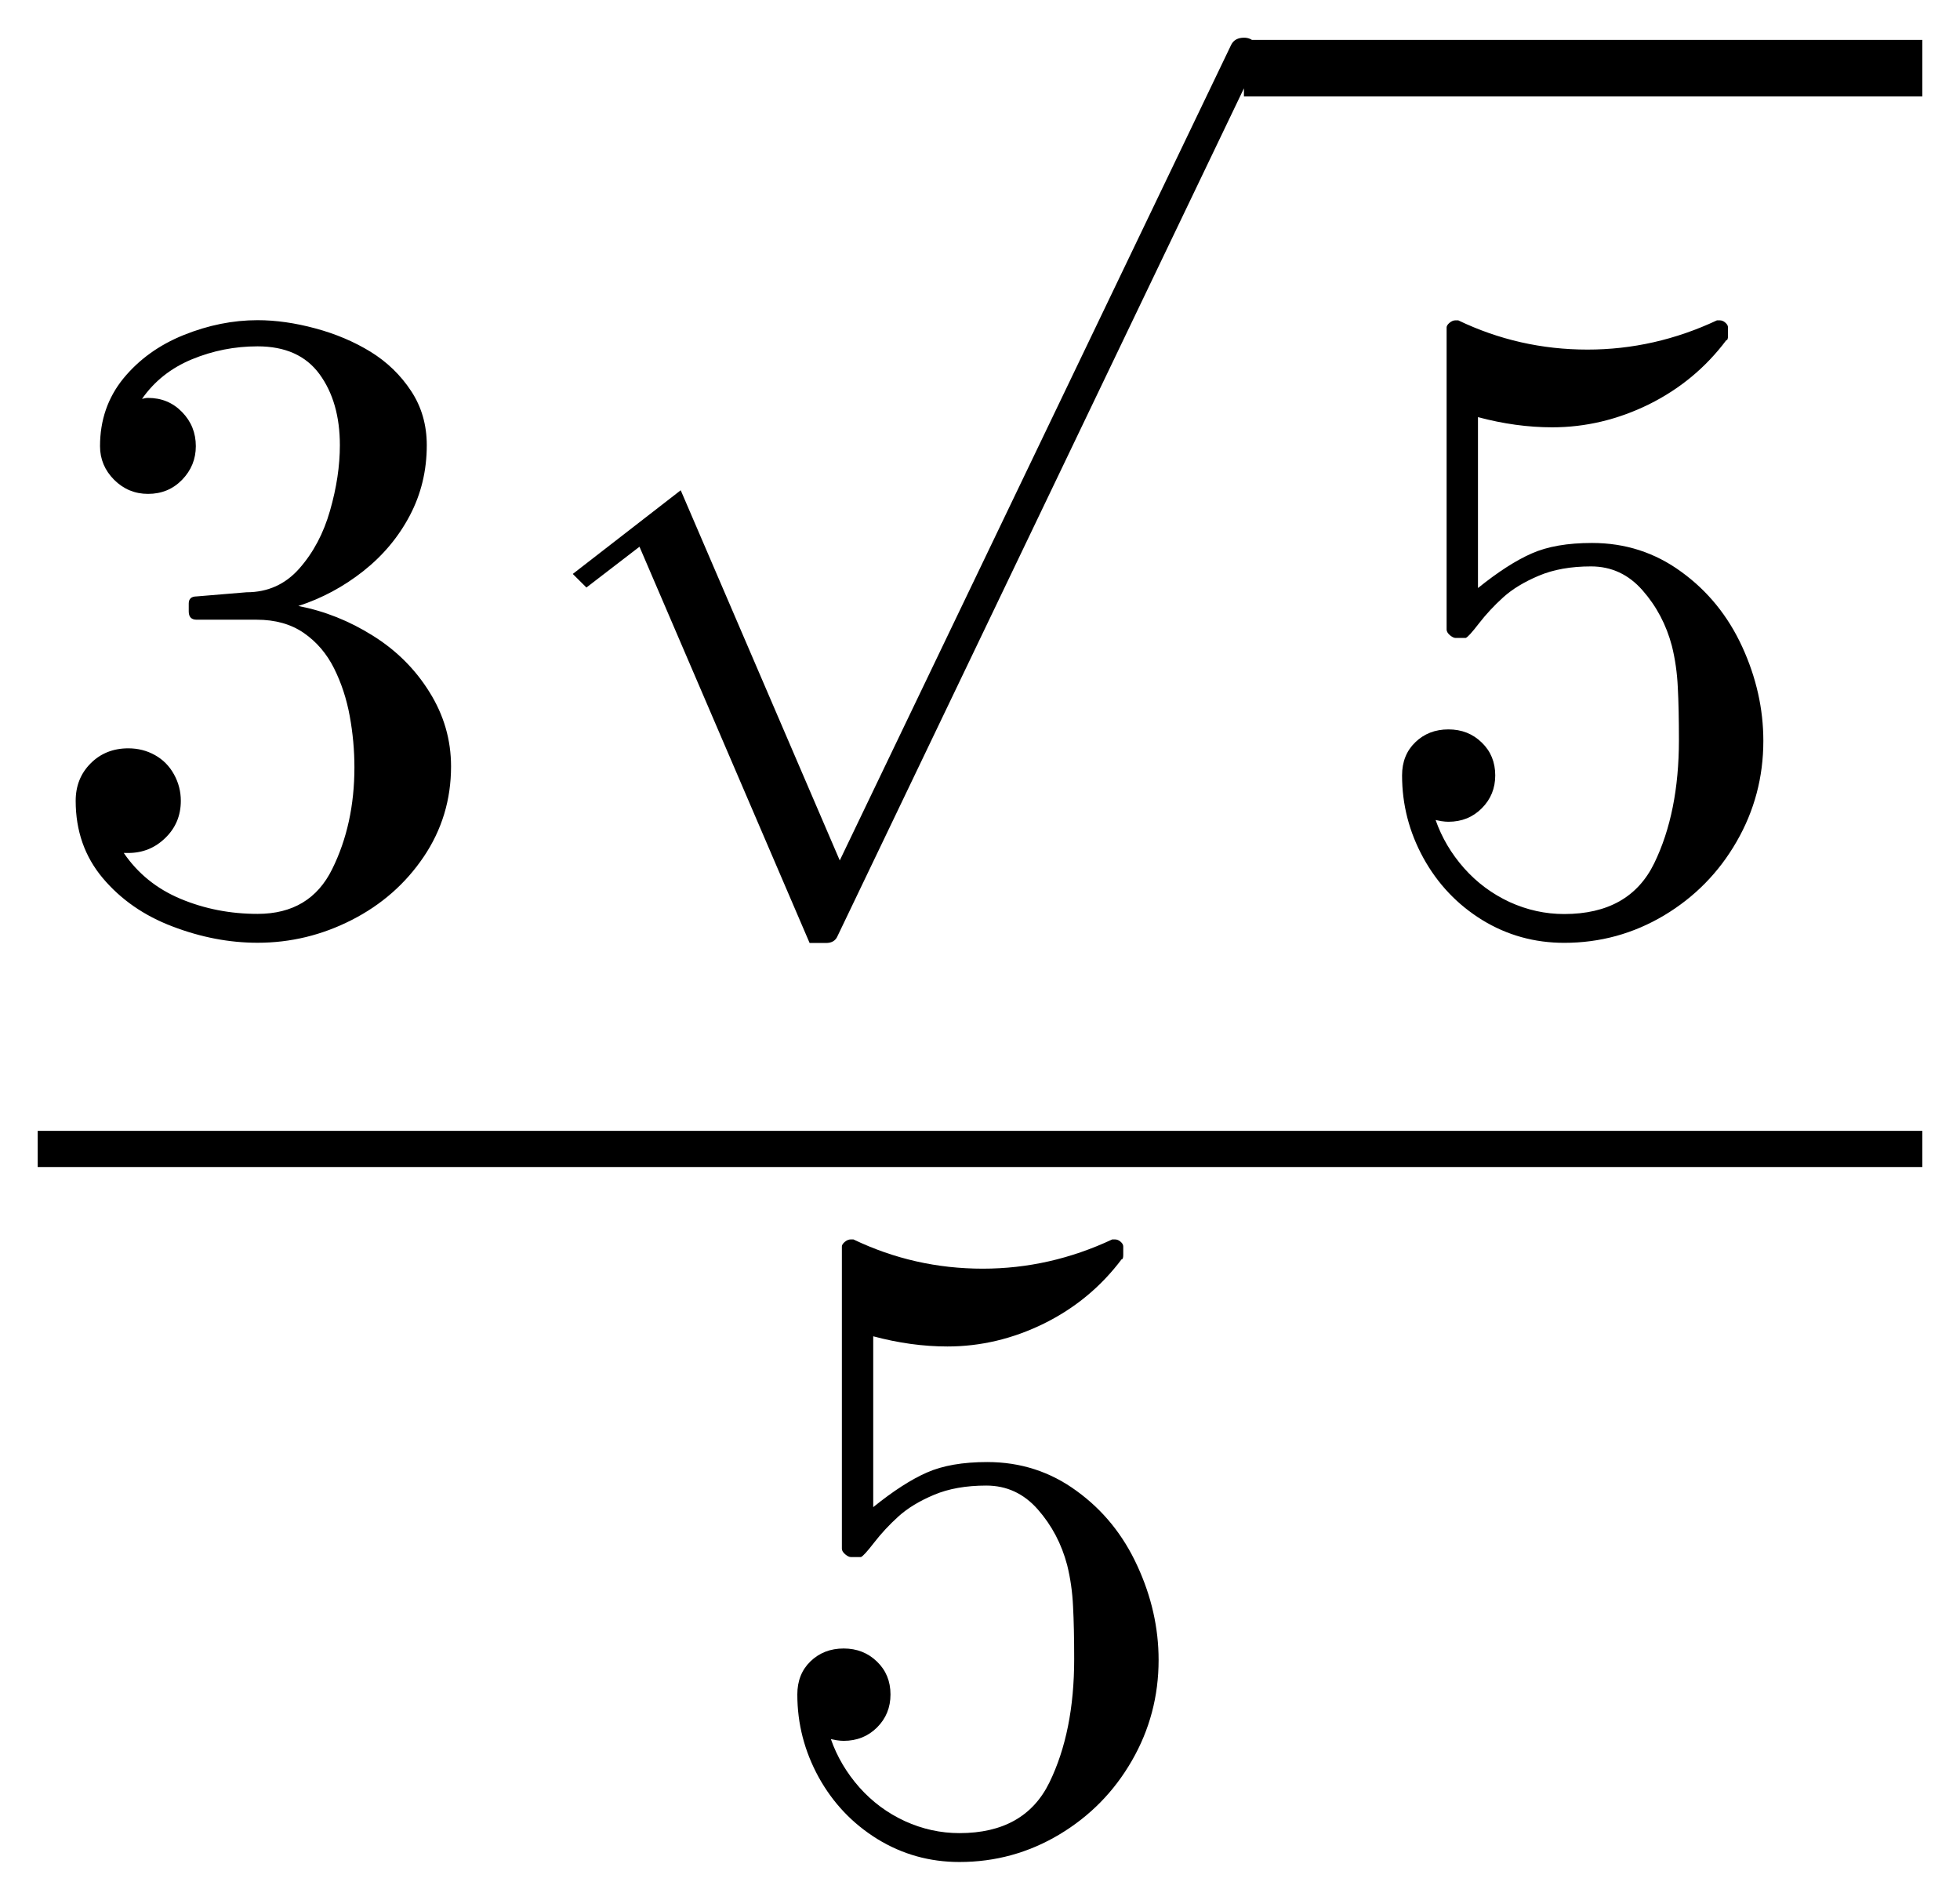
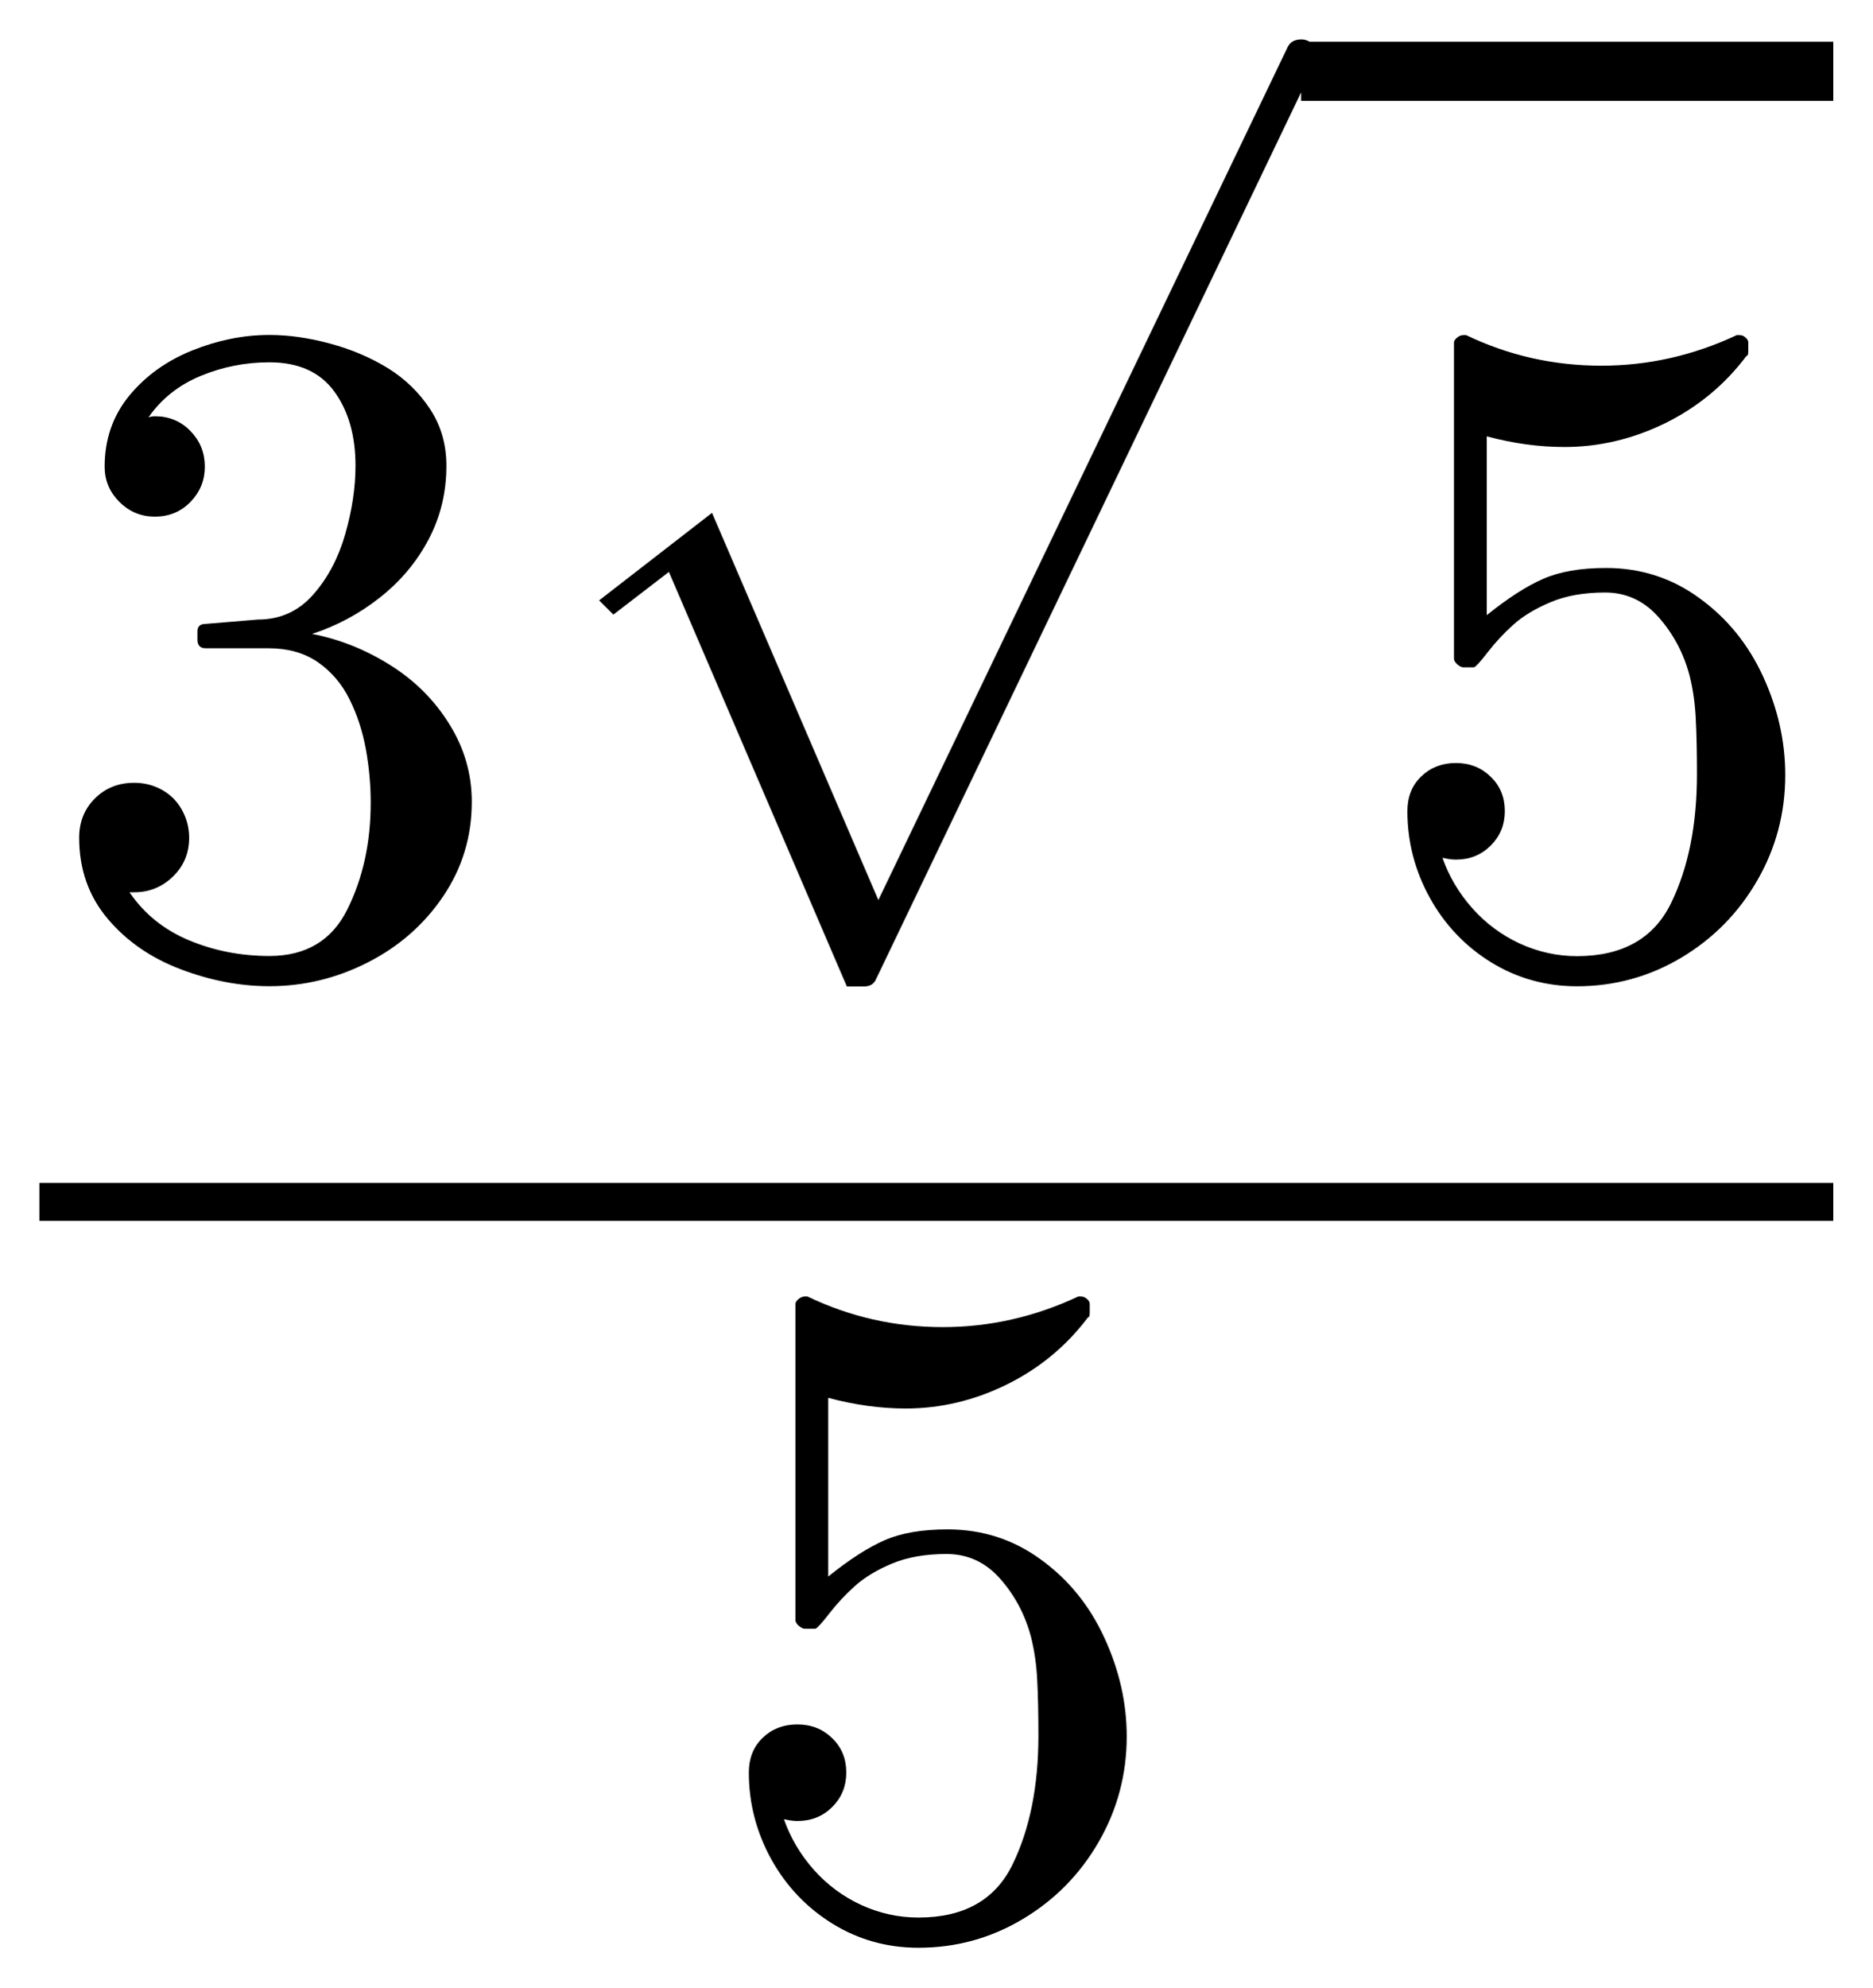
- <svg xmlns="http://www.w3.org/2000/svg" width="26.003pt" height="25.198pt" viewBox="0 0 26.003 25.198" version="1.1">
+ <svg xmlns="http://www.w3.org/2000/svg" width="23.753pt" height="25.198pt" viewBox="0 0 23.753 25.198" version="1.1">
  <defs>
    <style type="text/css">*{stroke-linejoin: round; stroke-linecap: butt}</style>
  </defs>
  <g id="figure_1">
    <g id="patch_1">
-       <path d="M 0 25.198  L 26.003 25.198  L 26.003 0  L 0 0  L 0 25.198  z " style="fill: none; opacity: 0" />
+       <path d="M 0 25.198  L 23.753 25.198  L 23.753 0  L 0 0  L 0 25.198  z " style="fill: none; opacity: 0" />
    </g>
    <g id="axes_1">
      <g id="patch_2">
-         <path d="M 1.642 11.314  Q 1.923 11.725 2.397 11.923  Q 2.874 12.122 3.417 12.122  Q 4.115 12.122 4.407 11.528  Q 4.702 10.933 4.702 10.178  Q 4.702 9.838 4.64 9.499  Q 4.578 9.158 4.432 8.865  Q 4.286 8.573 4.031 8.396  Q 3.776 8.22 3.406 8.22  L 2.609 8.22  Q 2.504 8.22 2.504 8.11  L 2.504 8.005  Q 2.504 7.911 2.609 7.911  L 3.271 7.856  Q 3.693 7.856 3.971 7.541  Q 4.25 7.225 4.379 6.771  Q 4.509 6.317 4.509 5.906  Q 4.509 5.333 4.239 4.963  Q 3.969 4.594 3.417 4.594  Q 2.962 4.594 2.546 4.766  Q 2.129 4.939 1.884 5.291  Q 1.906 5.286 1.923 5.282  Q 1.942 5.278 1.964 5.278  Q 2.234 5.278 2.416 5.466  Q 2.598 5.653 2.598 5.918  Q 2.598 6.176 2.416 6.364  Q 2.234 6.551 1.964 6.551  Q 1.702 6.551 1.514 6.364  Q 1.327 6.176 1.327 5.918  Q 1.327 5.402 1.636 5.021  Q 1.948 4.641 2.437 4.444  Q 2.926 4.247 3.417 4.247  Q 3.781 4.247 4.184 4.356  Q 4.589 4.465 4.918 4.667  Q 5.246 4.87 5.454 5.186  Q 5.662 5.501 5.662 5.906  Q 5.662 6.411 5.437 6.838  Q 5.212 7.266 4.818 7.577  Q 4.426 7.886 3.958 8.038  Q 4.479 8.138 4.947 8.432  Q 5.416 8.725 5.699 9.182  Q 5.984 9.638 5.984 10.166  Q 5.984 10.828 5.621 11.365  Q 5.259 11.901 4.666 12.203  Q 4.074 12.505 3.417 12.505  Q 2.855 12.505 2.289 12.289  Q 1.724 12.075 1.364 11.648  Q 1.004 11.22 1.004 10.622  Q 1.004 10.324 1.203 10.125  Q 1.402 9.926 1.702 9.926  Q 1.895 9.926 2.056 10.016  Q 2.217 10.106 2.308 10.271  Q 2.399 10.435 2.399 10.622  Q 2.399 10.916 2.193 11.115  Q 1.989 11.314 1.702 11.314  L 1.642 11.314  z M 10.741 12.508  L 8.484 7.252  L 7.78 7.793  L 7.599 7.613  L 9.031 6.503  L 11.141 11.413  L 16.335 0.592  Q 16.383 0.5 16.505 0.5  Q 16.588 0.5 16.646 0.559  Q 16.705 0.617 16.705 0.7  Q 16.705 0.749 16.696 0.769  L 11.112 12.415  Q 11.073 12.508 10.96 12.508  L 10.741 12.508  z M 19.046 10.877  Q 19.169 11.228 19.424 11.516  Q 19.679 11.803 20.028 11.965  Q 20.377 12.124 20.752 12.124  Q 21.618 12.124 21.946 11.451  Q 22.274 10.778 22.274 9.816  Q 22.274 9.4 22.259 9.116  Q 22.246 8.831 22.181 8.569  Q 22.07 8.147 21.791 7.83  Q 21.513 7.513 21.108 7.513  Q 20.705 7.513 20.414 7.637  Q 20.124 7.759 19.942 7.924  Q 19.762 8.087 19.621 8.269  Q 19.481 8.451 19.445 8.462  L 19.31 8.462  Q 19.28 8.462 19.235 8.425  Q 19.192 8.387 19.192 8.351  L 19.192 4.343  Q 19.192 4.315 19.229 4.283  Q 19.269 4.249 19.31 4.249  L 19.346 4.249  Q 20.154 4.637 21.061 4.637  Q 21.952 4.637 22.779 4.249  L 22.814 4.249  Q 22.856 4.249 22.889 4.279  Q 22.925 4.309 22.925 4.343  L 22.925 4.455  Q 22.925 4.513 22.902 4.513  Q 22.492 5.059 21.873 5.365  Q 21.254 5.668 20.593 5.668  Q 20.113 5.668 19.608 5.533  L 19.608 7.8  Q 20.008 7.478 20.321 7.341  Q 20.634 7.202 21.121 7.202  Q 21.783 7.202 22.306 7.585  Q 22.831 7.965 23.113 8.578  Q 23.394 9.19 23.394 9.827  Q 23.394 10.549 23.039 11.164  Q 22.685 11.779 22.076 12.143  Q 21.466 12.506 20.752 12.506  Q 20.159 12.506 19.664 12.203  Q 19.169 11.897 18.884 11.381  Q 18.601 10.866 18.601 10.285  Q 18.601 10.015 18.776 9.846  Q 18.952 9.675 19.216 9.675  Q 19.481 9.675 19.659 9.85  Q 19.837 10.022 19.837 10.285  Q 19.837 10.543 19.659 10.721  Q 19.481 10.9 19.216 10.9  Q 19.175 10.9 19.122 10.892  Q 19.07 10.883 19.046 10.877  z M 11.023 23.068  Q 11.146 23.419 11.401 23.708  Q 11.656 23.995 12.005 24.156  Q 12.354 24.315 12.729 24.315  Q 13.595 24.315 13.923 23.642  Q 14.251 22.969 14.251 22.007  Q 14.251 21.591 14.236 21.308  Q 14.223 21.023 14.158 20.76  Q 14.047 20.338 13.768 20.021  Q 13.49 19.705 13.085 19.705  Q 12.682 19.705 12.391 19.828  Q 12.101 19.95 11.919 20.115  Q 11.739 20.278 11.598 20.46  Q 11.457 20.642 11.422 20.653  L 11.287 20.653  Q 11.257 20.653 11.212 20.616  Q 11.169 20.578 11.169 20.543  L 11.169 16.534  Q 11.169 16.506 11.206 16.474  Q 11.246 16.44 11.287 16.44  L 11.322 16.44  Q 12.131 16.828 13.038 16.828  Q 13.929 16.828 14.756 16.44  L 14.791 16.44  Q 14.832 16.44 14.866 16.47  Q 14.902 16.5 14.902 16.534  L 14.902 16.646  Q 14.902 16.705 14.879 16.705  Q 14.469 17.25 13.85 17.556  Q 13.231 17.86 12.569 17.86  Q 12.089 17.86 11.585 17.725  L 11.585 19.991  Q 11.984 19.669 12.297 19.532  Q 12.611 19.393 13.098 19.393  Q 13.76 19.393 14.283 19.776  Q 14.808 20.156 15.089 20.77  Q 15.371 21.381 15.371 22.018  Q 15.371 22.74 15.016 23.355  Q 14.662 23.97 14.053 24.334  Q 13.443 24.698 12.729 24.698  Q 12.136 24.698 11.641 24.394  Q 11.146 24.088 10.861 23.573  Q 10.578 23.057 10.578 22.476  Q 10.578 22.206 10.752 22.037  Q 10.929 21.866 11.193 21.866  Q 11.457 21.866 11.636 22.041  Q 11.814 22.213 11.814 22.476  Q 11.814 22.735 11.636 22.913  Q 11.457 23.091 11.193 23.091  Q 11.152 23.091 11.099 23.083  Q 11.047 23.074 11.023 23.068  z M 16.503 1.279  L 16.503 0.529  L 25.503 0.529  L 25.503 1.279  L 16.503 1.279  z M 0.5 15.48  L 0.5 15  L 25.503 15  L 25.503 15.48  L 0.5 15.48  z " clip-path="url(#pd05b88b6a6)" />
+         <path d="M 1.642 11.314  Q 1.923 11.725 2.397 11.923  Q 2.874 12.122 3.417 12.122  Q 4.115 12.122 4.407 11.528  Q 4.702 10.933 4.702 10.178  Q 4.702 9.838 4.64 9.499  Q 4.578 9.158 4.432 8.865  Q 4.286 8.573 4.031 8.396  Q 3.776 8.22 3.406 8.22  L 2.609 8.22  Q 2.504 8.22 2.504 8.11  L 2.504 8.005  Q 2.504 7.911 2.609 7.911  L 3.271 7.856  Q 3.693 7.856 3.971 7.541  Q 4.25 7.225 4.379 6.771  Q 4.509 6.317 4.509 5.906  Q 4.509 5.333 4.239 4.963  Q 3.969 4.594 3.417 4.594  Q 2.962 4.594 2.546 4.766  Q 2.129 4.939 1.884 5.291  Q 1.906 5.286 1.923 5.282  Q 1.942 5.278 1.964 5.278  Q 2.234 5.278 2.416 5.466  Q 2.598 5.653 2.598 5.918  Q 2.598 6.176 2.416 6.364  Q 2.234 6.551 1.964 6.551  Q 1.702 6.551 1.514 6.364  Q 1.327 6.176 1.327 5.918  Q 1.327 5.402 1.636 5.021  Q 1.948 4.641 2.437 4.444  Q 2.926 4.247 3.417 4.247  Q 3.781 4.247 4.184 4.356  Q 4.589 4.465 4.918 4.667  Q 5.246 4.87 5.454 5.186  Q 5.662 5.501 5.662 5.906  Q 5.662 6.411 5.437 6.838  Q 5.212 7.266 4.818 7.577  Q 4.426 7.886 3.958 8.038  Q 4.479 8.138 4.947 8.432  Q 5.416 8.725 5.699 9.182  Q 5.984 9.638 5.984 10.166  Q 5.984 10.828 5.621 11.365  Q 5.259 11.901 4.666 12.203  Q 4.074 12.505 3.417 12.505  Q 2.855 12.505 2.289 12.289  Q 1.724 12.075 1.364 11.648  Q 1.004 11.22 1.004 10.622  Q 1.004 10.324 1.203 10.125  Q 1.402 9.926 1.702 9.926  Q 1.895 9.926 2.056 10.016  Q 2.217 10.106 2.308 10.271  Q 2.399 10.435 2.399 10.622  Q 2.399 10.916 2.193 11.115  Q 1.989 11.314 1.702 11.314  L 1.642 11.314  z M 10.741 12.508  L 8.484 7.252  L 7.78 7.793  L 7.599 7.613  L 9.031 6.503  L 11.141 11.413  L 16.335 0.592  Q 16.383 0.5 16.505 0.5  Q 16.588 0.5 16.646 0.559  Q 16.705 0.617 16.705 0.7  Q 16.705 0.749 16.696 0.769  L 11.112 12.415  Q 11.073 12.508 10.96 12.508  L 10.741 12.508  z M 18.296 10.877  Q 18.419 11.228 18.674 11.516  Q 18.929 11.803 19.278 11.965  Q 19.627 12.124 20.002 12.124  Q 20.868 12.124 21.196 11.451  Q 21.524 10.778 21.524 9.816  Q 21.524 9.4 21.509 9.116  Q 21.496 8.831 21.431 8.569  Q 21.32 8.147 21.041 7.83  Q 20.763 7.513 20.358 7.513  Q 19.955 7.513 19.664 7.637  Q 19.374 7.759 19.192 7.924  Q 19.012 8.087 18.871 8.269  Q 18.731 8.451 18.695 8.462  L 18.56 8.462  Q 18.53 8.462 18.485 8.425  Q 18.442 8.387 18.442 8.351  L 18.442 4.343  Q 18.442 4.315 18.479 4.283  Q 18.519 4.249 18.56 4.249  L 18.596 4.249  Q 19.404 4.637 20.311 4.637  Q 21.202 4.637 22.029 4.249  L 22.064 4.249  Q 22.106 4.249 22.139 4.279  Q 22.175 4.309 22.175 4.343  L 22.175 4.455  Q 22.175 4.513 22.152 4.513  Q 21.742 5.059 21.123 5.365  Q 20.504 5.668 19.843 5.668  Q 19.363 5.668 18.858 5.533  L 18.858 7.8  Q 19.258 7.478 19.571 7.341  Q 19.884 7.202 20.371 7.202  Q 21.033 7.202 21.556 7.585  Q 22.081 7.965 22.363 8.578  Q 22.644 9.19 22.644 9.827  Q 22.644 10.549 22.289 11.164  Q 21.935 11.779 21.326 12.143  Q 20.716 12.506 20.002 12.506  Q 19.409 12.506 18.914 12.203  Q 18.419 11.897 18.134 11.381  Q 17.851 10.866 17.851 10.285  Q 17.851 10.015 18.026 9.846  Q 18.202 9.675 18.466 9.675  Q 18.731 9.675 18.909 9.85  Q 19.087 10.022 19.087 10.285  Q 19.087 10.543 18.909 10.721  Q 18.731 10.9 18.466 10.9  Q 18.425 10.9 18.372 10.892  Q 18.32 10.883 18.296 10.877  z M 9.943 23.068  Q 10.066 23.419 10.321 23.708  Q 10.576 23.995 10.925 24.156  Q 11.274 24.315 11.649 24.315  Q 12.515 24.315 12.843 23.642  Q 13.171 22.969 13.171 22.007  Q 13.171 21.591 13.156 21.308  Q 13.143 21.023 13.078 20.76  Q 12.967 20.338 12.688 20.021  Q 12.41 19.705 12.005 19.705  Q 11.602 19.705 11.311 19.828  Q 11.021 19.95 10.839 20.115  Q 10.659 20.278 10.518 20.46  Q 10.377 20.642 10.342 20.653  L 10.207 20.653  Q 10.177 20.653 10.132 20.616  Q 10.089 20.578 10.089 20.543  L 10.089 16.534  Q 10.089 16.506 10.126 16.474  Q 10.166 16.44 10.207 16.44  L 10.242 16.44  Q 11.051 16.828 11.958 16.828  Q 12.849 16.828 13.676 16.44  L 13.711 16.44  Q 13.752 16.44 13.786 16.47  Q 13.822 16.5 13.822 16.534  L 13.822 16.646  Q 13.822 16.705 13.799 16.705  Q 13.389 17.25 12.77 17.556  Q 12.151 17.86 11.489 17.86  Q 11.009 17.86 10.505 17.725  L 10.505 19.991  Q 10.904 19.669 11.217 19.532  Q 11.531 19.393 12.018 19.393  Q 12.68 19.393 13.203 19.776  Q 13.728 20.156 14.009 20.77  Q 14.291 21.381 14.291 22.018  Q 14.291 22.74 13.936 23.355  Q 13.582 23.97 12.973 24.334  Q 12.363 24.698 11.649 24.698  Q 11.056 24.698 10.561 24.394  Q 10.066 24.088 9.781 23.573  Q 9.498 23.057 9.498 22.476  Q 9.498 22.206 9.672 22.037  Q 9.849 21.866 10.113 21.866  Q 10.377 21.866 10.556 22.041  Q 10.734 22.213 10.734 22.476  Q 10.734 22.735 10.556 22.913  Q 10.377 23.091 10.113 23.091  Q 10.072 23.091 10.019 23.083  Q 9.967 23.074 9.943 23.068  z M 16.503 1.279  L 16.503 0.529  L 23.253 0.529  L 23.253 1.279  L 16.503 1.279  z M 0.5 15.48  L 0.5 15  L 23.253 15  L 23.253 15.48  L 0.5 15.48  z " clip-path="url(#pd6615ee30a)" />
      </g>
    </g>
  </g>
  <defs>
-     <clipPath id="pd05b88b6a6">
-       <rect x="0" y="0" width="26.003" height="25.198" />
+     <clipPath id="pd6615ee30a">
+       <rect x="0" y="0" width="23.753" height="25.198" />
    </clipPath>
  </defs>
</svg>
